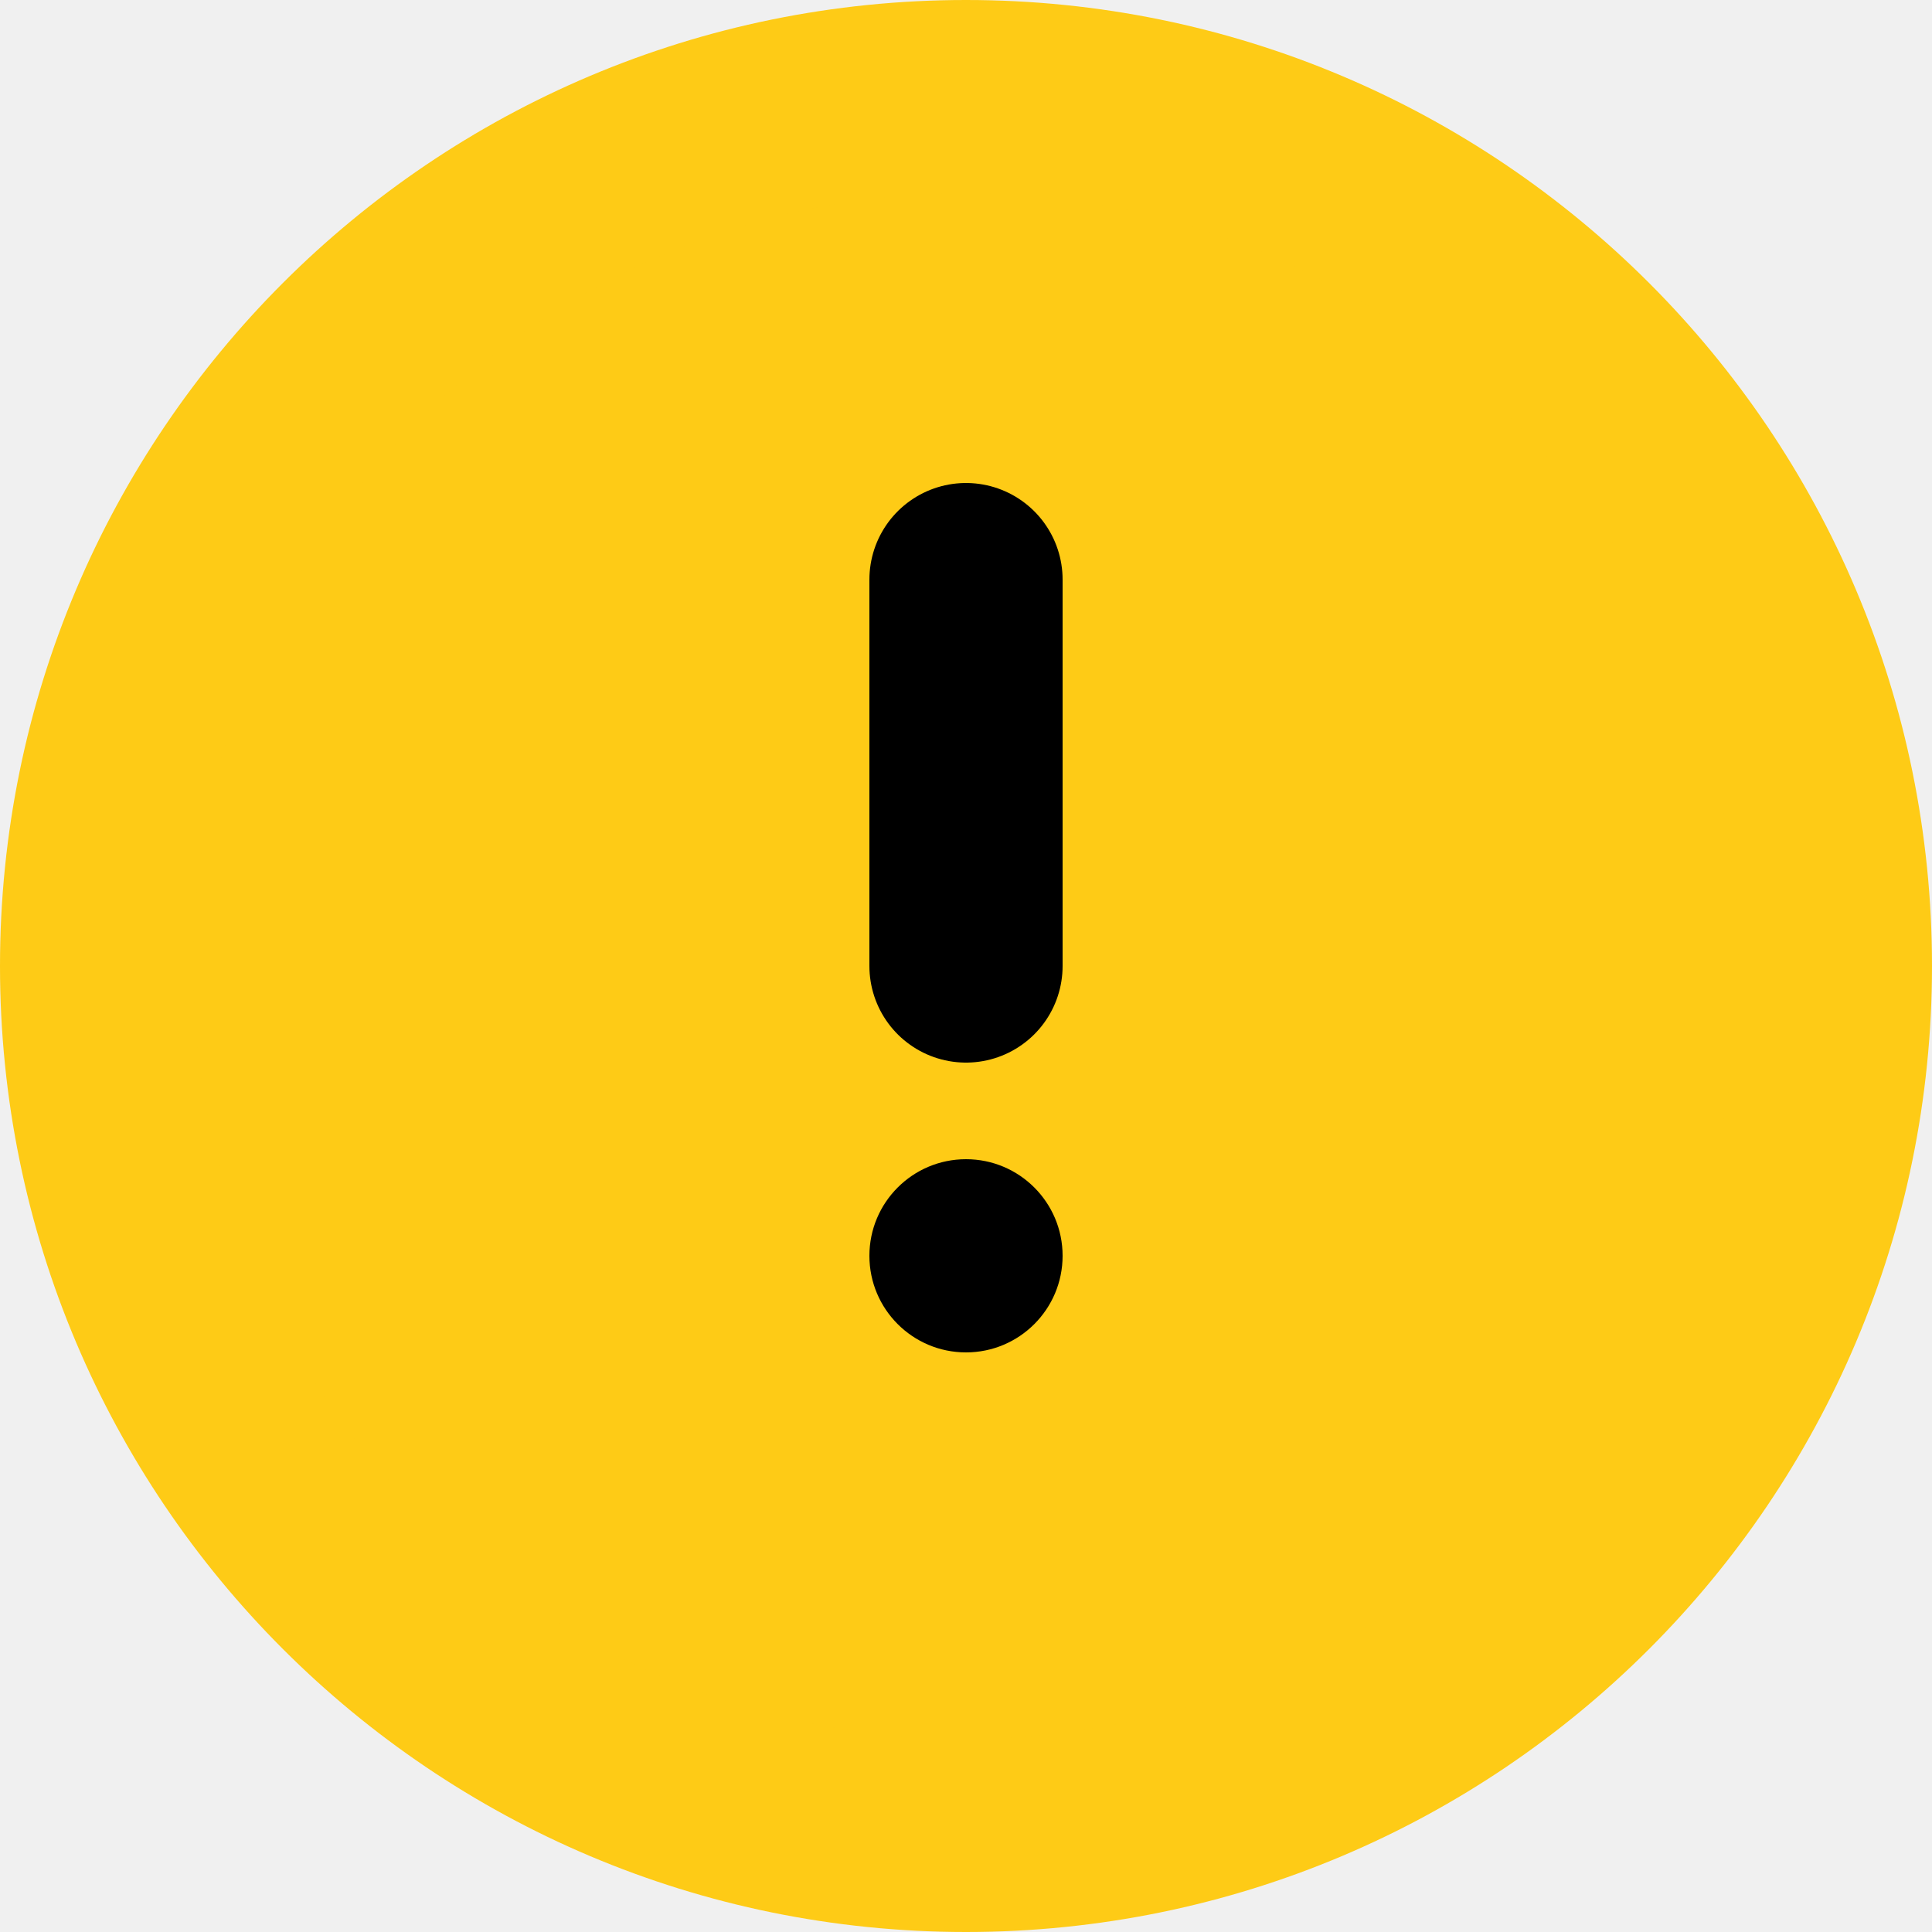
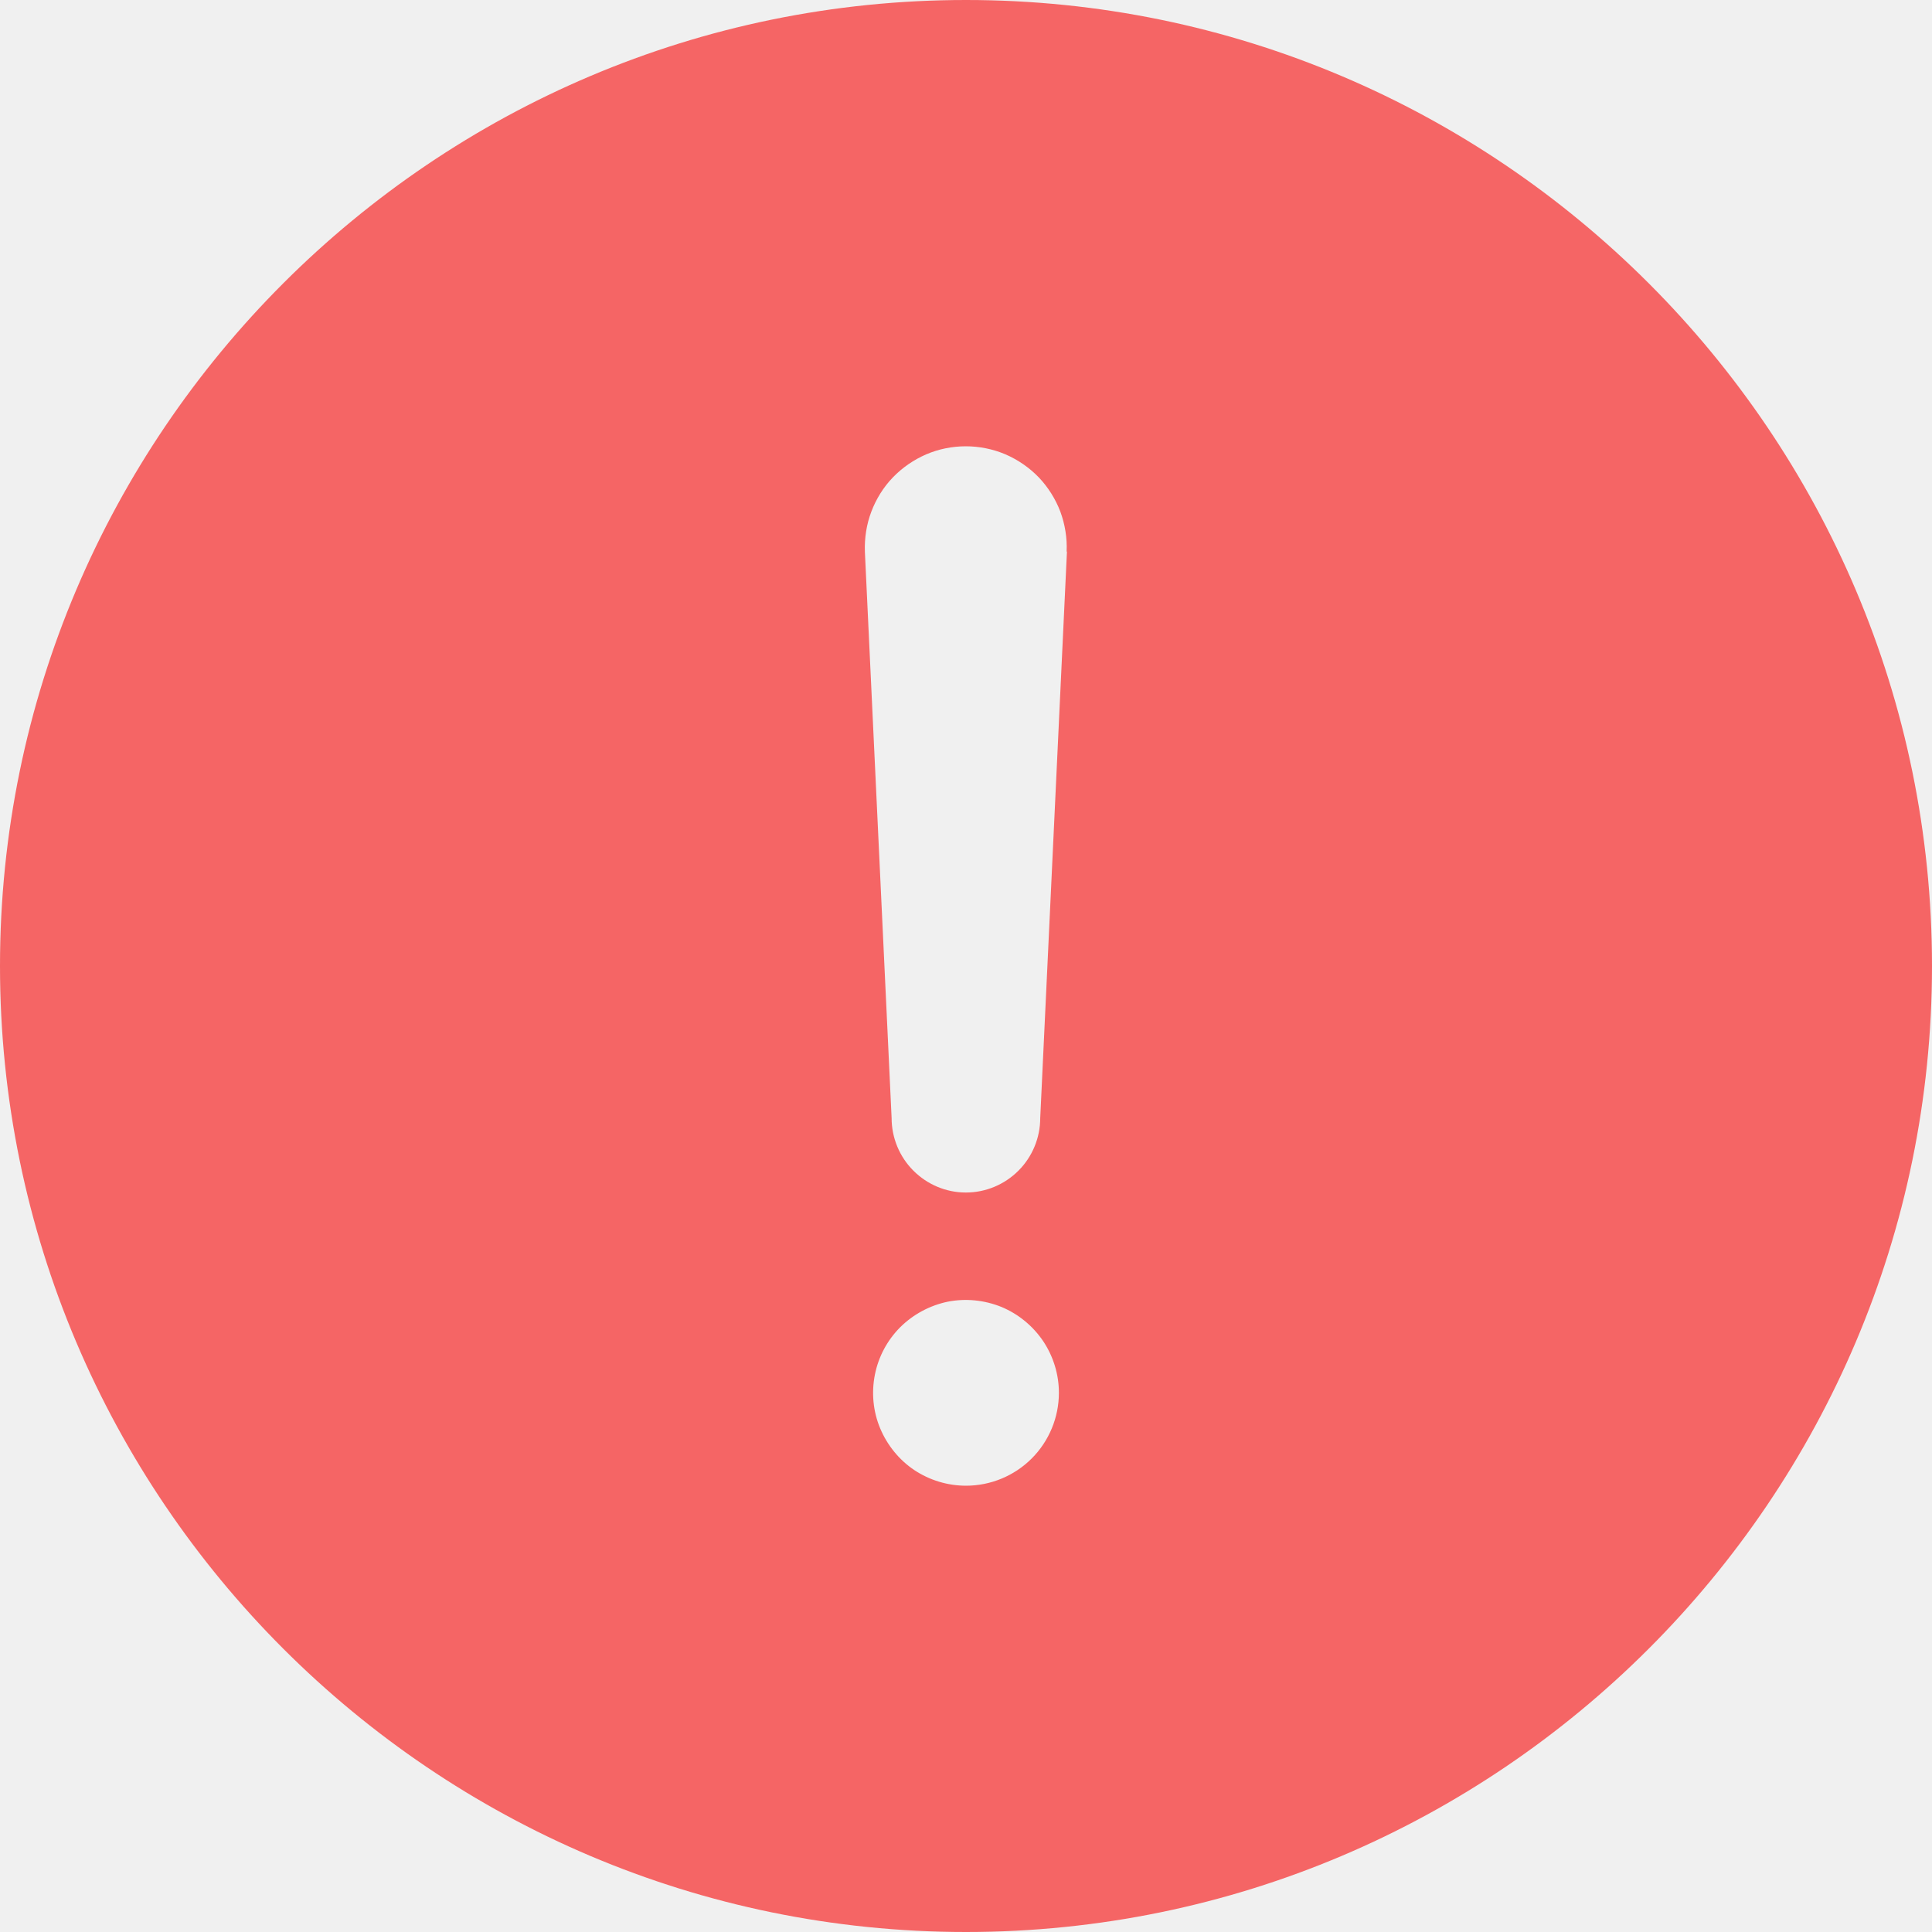
- <svg xmlns="http://www.w3.org/2000/svg" width="20" height="20" viewBox="0 0 20 20" fill="none">
-   <g clip-path="url(#clip0_3483_5497)">
-     <circle cx="10" cy="10" r="9" fill="#FECB16" stroke="#FECB16" stroke-width="2" stroke-linecap="round" stroke-linejoin="round" />
-     <circle cx="10" cy="13" r="1" fill="black" />
-     <path d="M10 6L10 10" stroke="black" stroke-width="2" stroke-linecap="round" stroke-linejoin="round" />
-   </g>
-   <defs>
-     <clipPath id="clip0_3483_5497">
-       <rect width="20" height="20" fill="white" />
-     </clipPath>
-   </defs>
+ <svg xmlns="http://www.w3.org/2000/svg" viewBox="0 0 12 12" fill="none">
+   <path d="M6 0C2.692 0 0 2.692 0 6C0 9.308 2.692 12 6 12C9.308 12 12 9.308 12 6C12 2.692 9.308 0 6 0ZM6 9.228C5.886 9.228 5.774 9.194 5.679 9.131C5.585 9.068 5.511 8.977 5.467 8.872C5.423 8.767 5.412 8.651 5.434 8.539C5.456 8.427 5.511 8.324 5.592 8.243C5.673 8.163 5.776 8.108 5.887 8.085C5.999 8.063 6.115 8.075 6.221 8.118C6.326 8.162 6.416 8.236 6.48 8.331C6.543 8.426 6.577 8.537 6.577 8.651C6.577 8.804 6.516 8.951 6.408 9.059C6.3 9.167 6.153 9.228 6 9.228ZM6.627 3.426L6.461 6.945C6.461 7.067 6.412 7.185 6.326 7.271C6.239 7.358 6.122 7.407 5.999 7.407C5.877 7.407 5.76 7.358 5.673 7.271C5.587 7.185 5.538 7.067 5.538 6.945L5.372 3.428V3.426C5.369 3.342 5.382 3.257 5.412 3.178C5.442 3.099 5.487 3.026 5.546 2.965C5.605 2.904 5.675 2.856 5.753 2.822C5.83 2.789 5.914 2.772 5.999 2.772C6.083 2.772 6.167 2.789 6.245 2.822C6.323 2.856 6.393 2.904 6.452 2.965C6.51 3.026 6.556 3.099 6.586 3.178C6.615 3.257 6.629 3.342 6.625 3.426L6.627 3.426Z" fill="#F56565" />
</svg>
